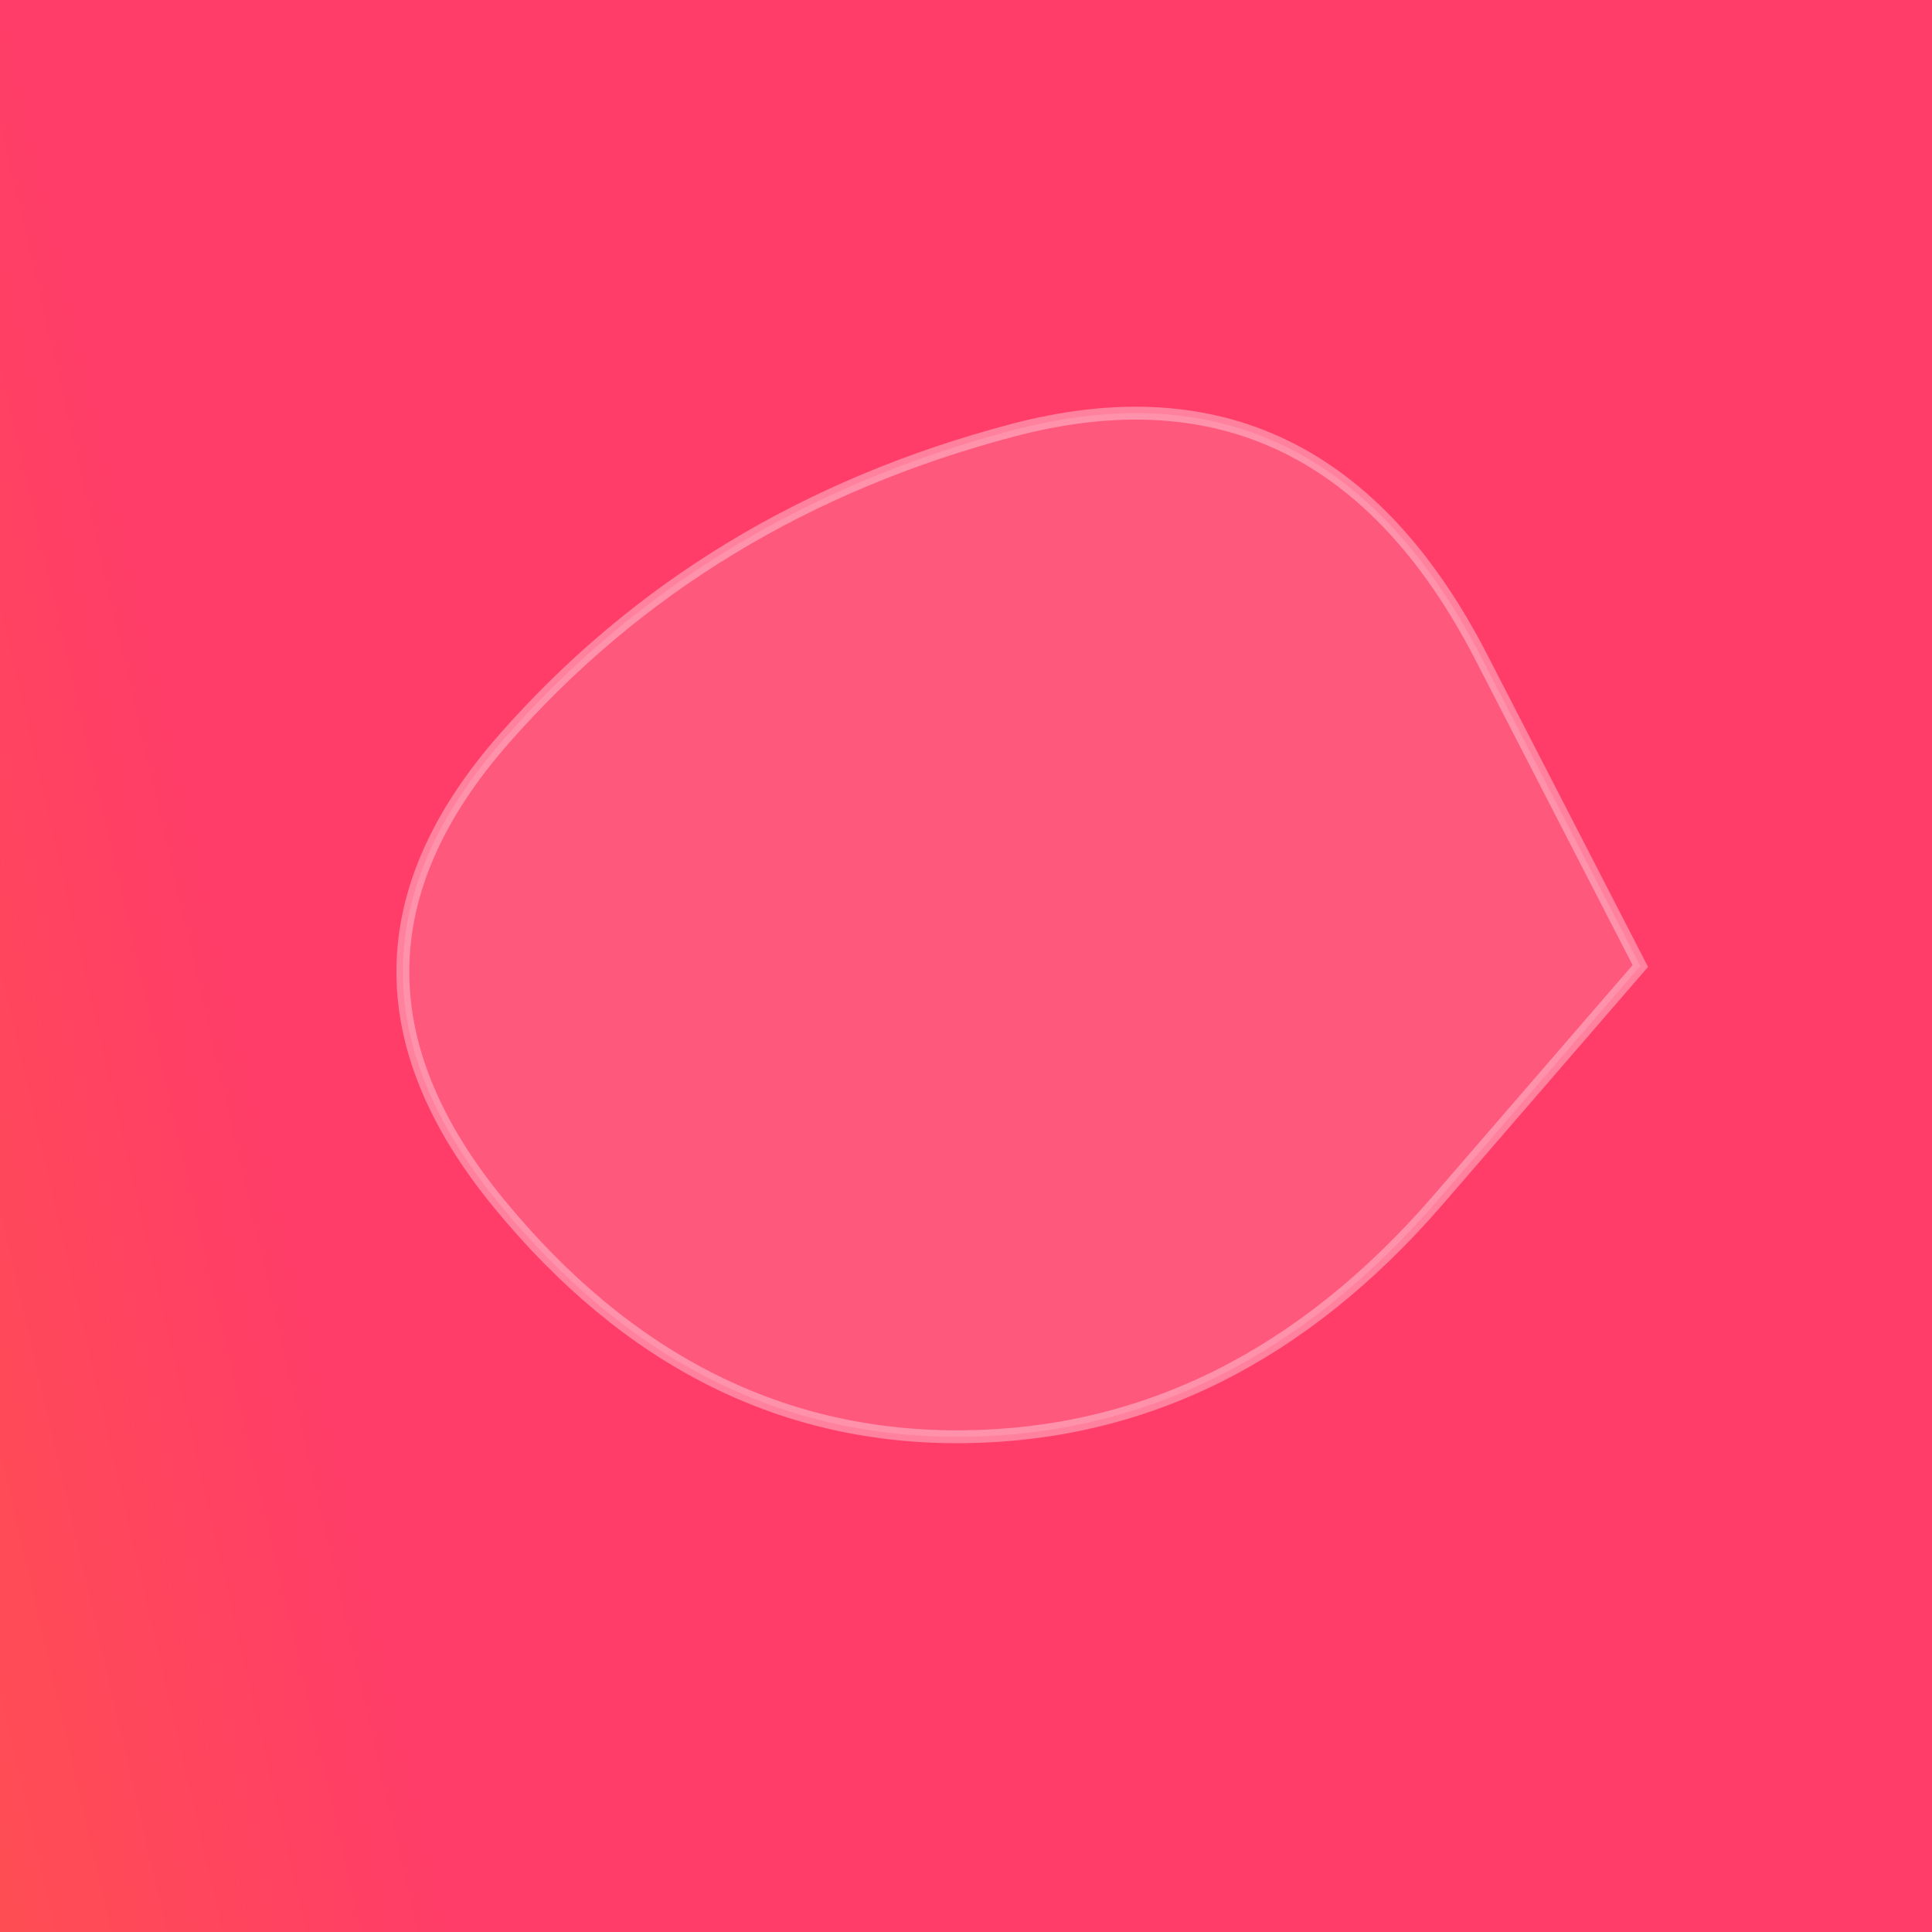
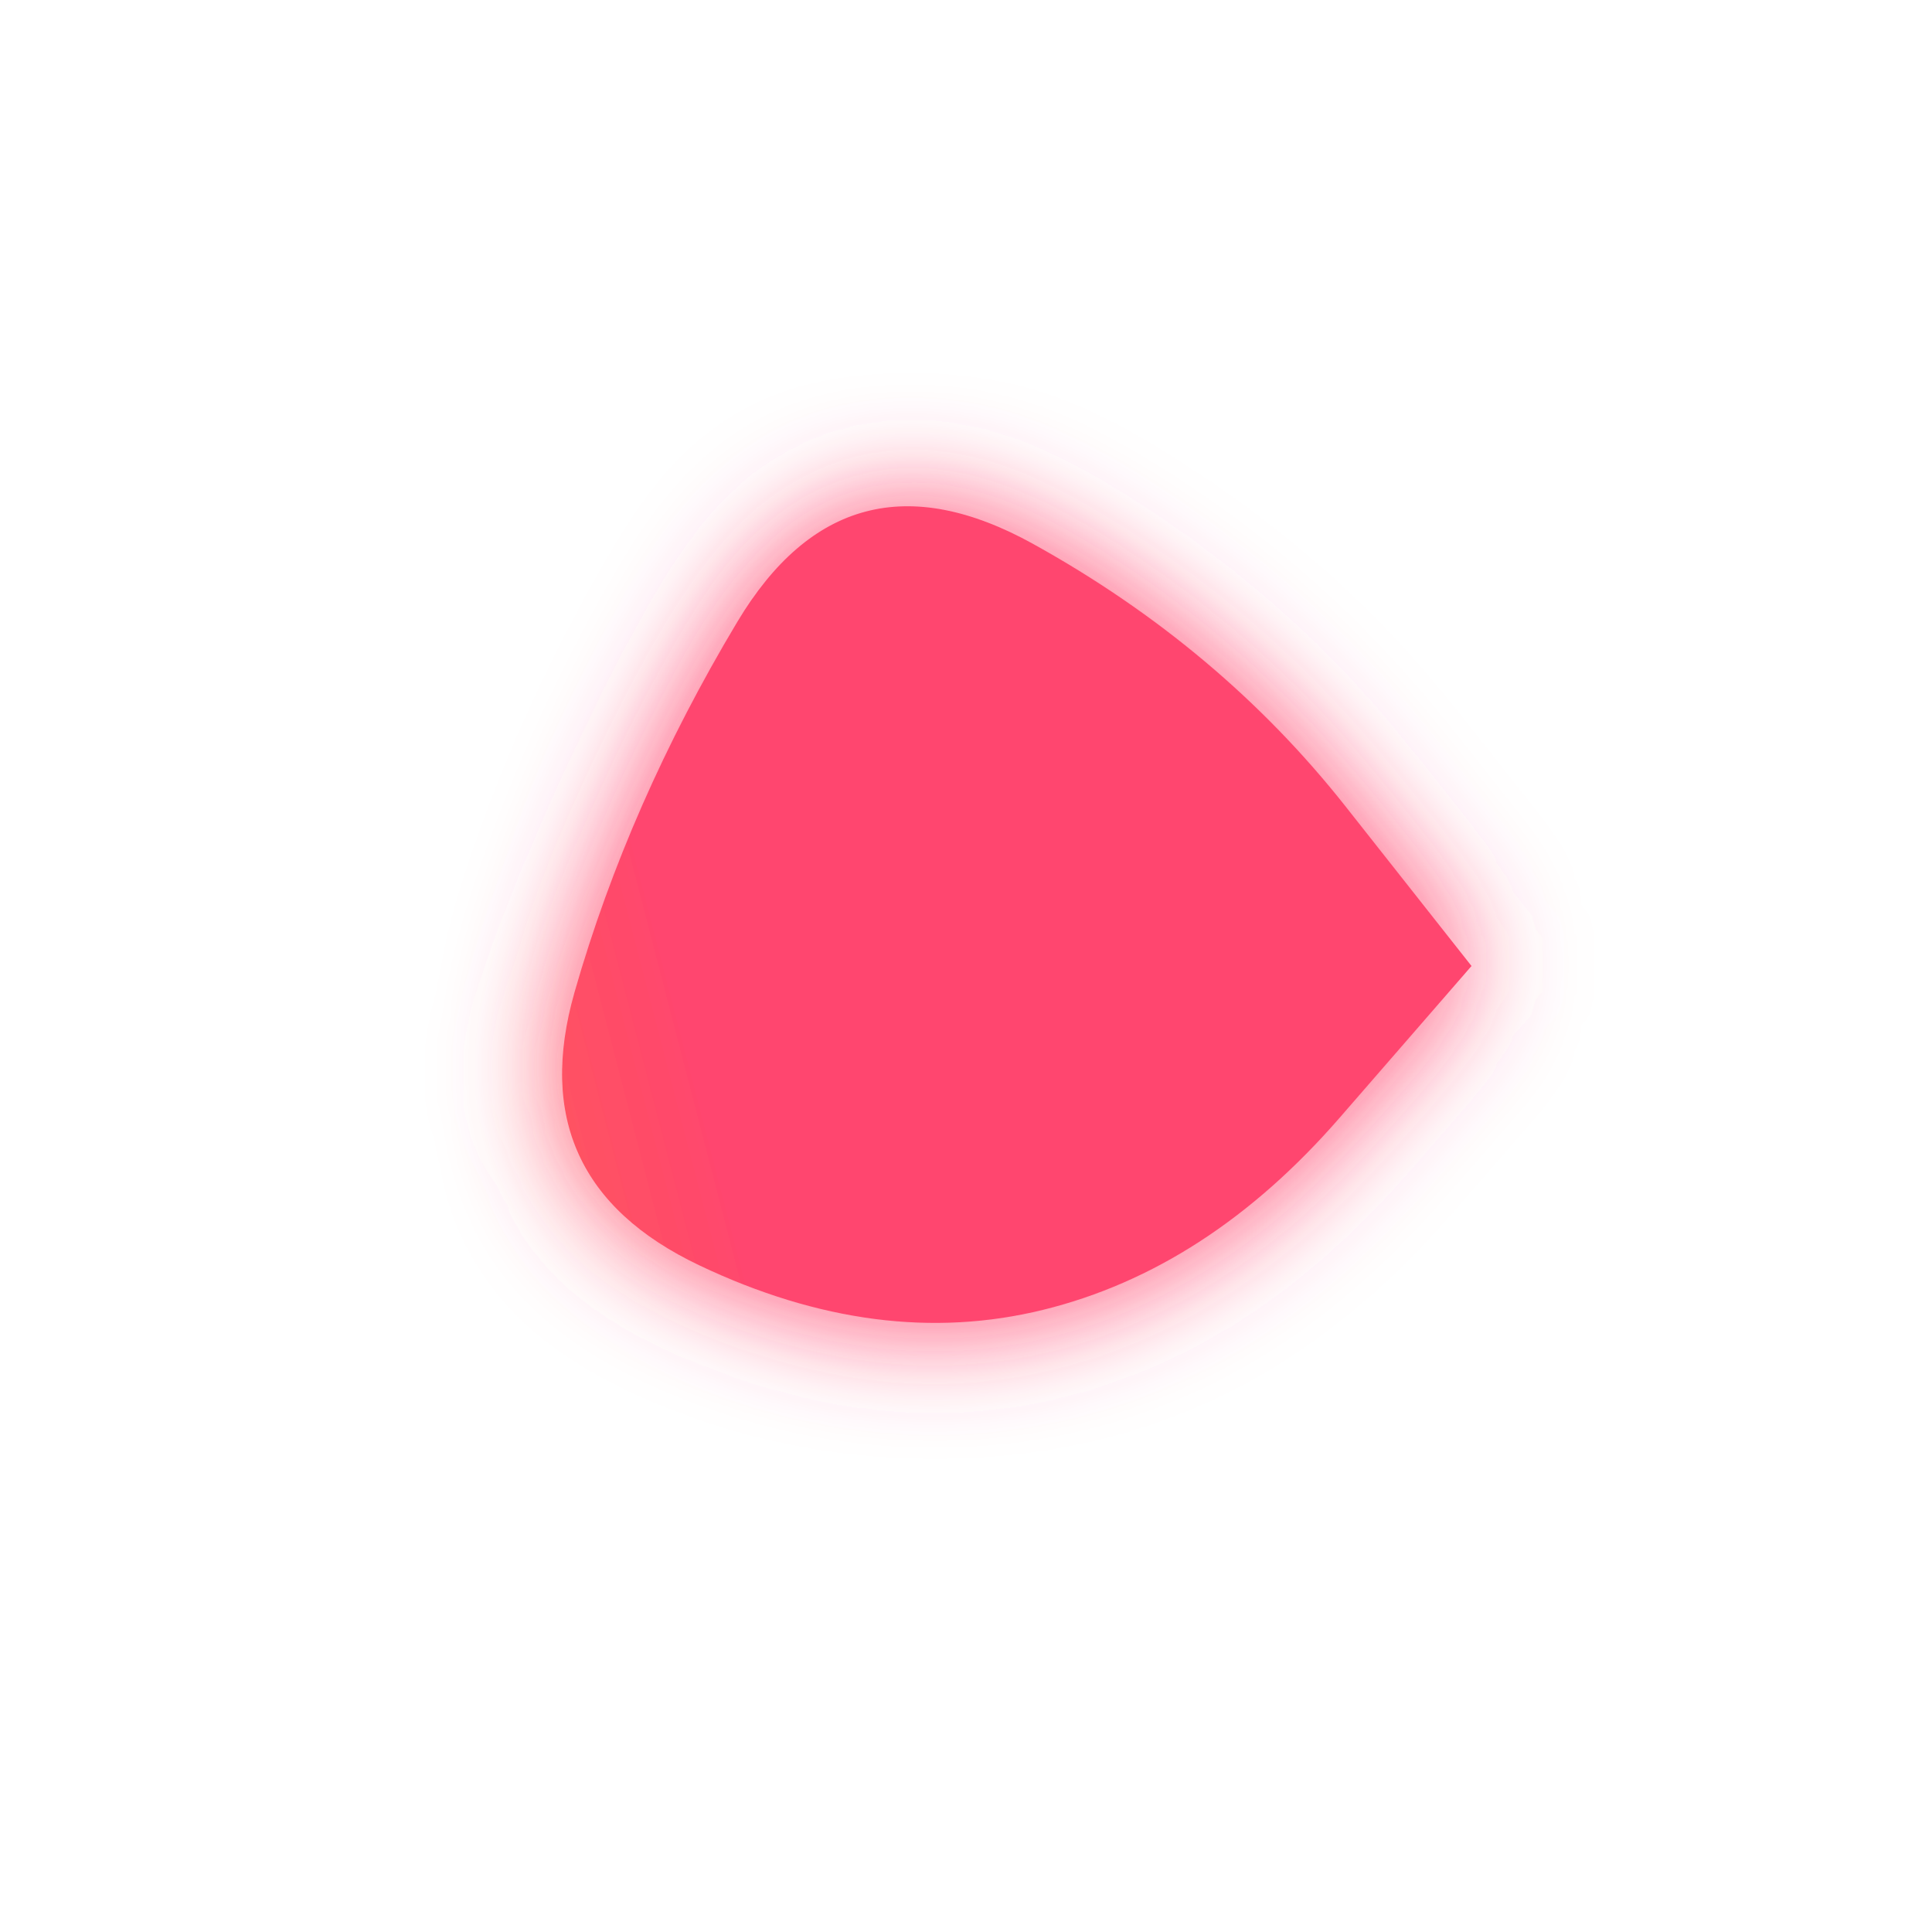
<svg xmlns="http://www.w3.org/2000/svg" viewBox="0 0 600 600" width="600" height="600">
  <defs>
    <linearGradient id="grad-2" gradientTransform="rotate(167)">
      <stop offset="0%" stop-color="#FF3D68" />
      <stop offset="100%" stop-color="#FF8310" />
    </linearGradient>
+     <filter id="glow-2" x="-50%" y="-50%" width="200%" height="200%">
+       <feGaussianBlur stdDeviation="18" result="blur" />
+       <feMerge>
+         <feMergeNode in="blur" />
+         <feMergeNode in="SourceGraphic" />
+       </feMerge>
+     </filter>
  </defs>
-   <rect width="600" height="600" fill="url(#grad-2)" />
-   <path d="M 509.417 300 Q 509.417 300 446.634 372.617 Q 383.851 445.234 299.446 446.193 Q 215.042 447.152 154.799 373.576 Q 94.557 300 156.547 229.451 Q 218.538 158.903 314.612 133.594 Q 410.687 108.285 460.052 204.142 Z" fill="rgba(255,255,255,0.14)" stroke="rgba(255,255,255,0.35)" stroke-width="4" />
+   <g filter="url(#glow-2)" opacity="0.95">
+     <path d="M 456.99 300 Q 456.99 300 416.057 347.101 Q 375.124 394.202 323.941 406.78 Q 272.758 419.357 217.224 392.982 Q 161.69 366.607 178.449 308.071 Q 195.209 249.535 228.974 193.141 Q 262.738 136.746 320.817 168.907 Q 378.896 201.067 417.943 250.534 Z" fill="url(#grad-2)" />
+   </g>
</svg>
